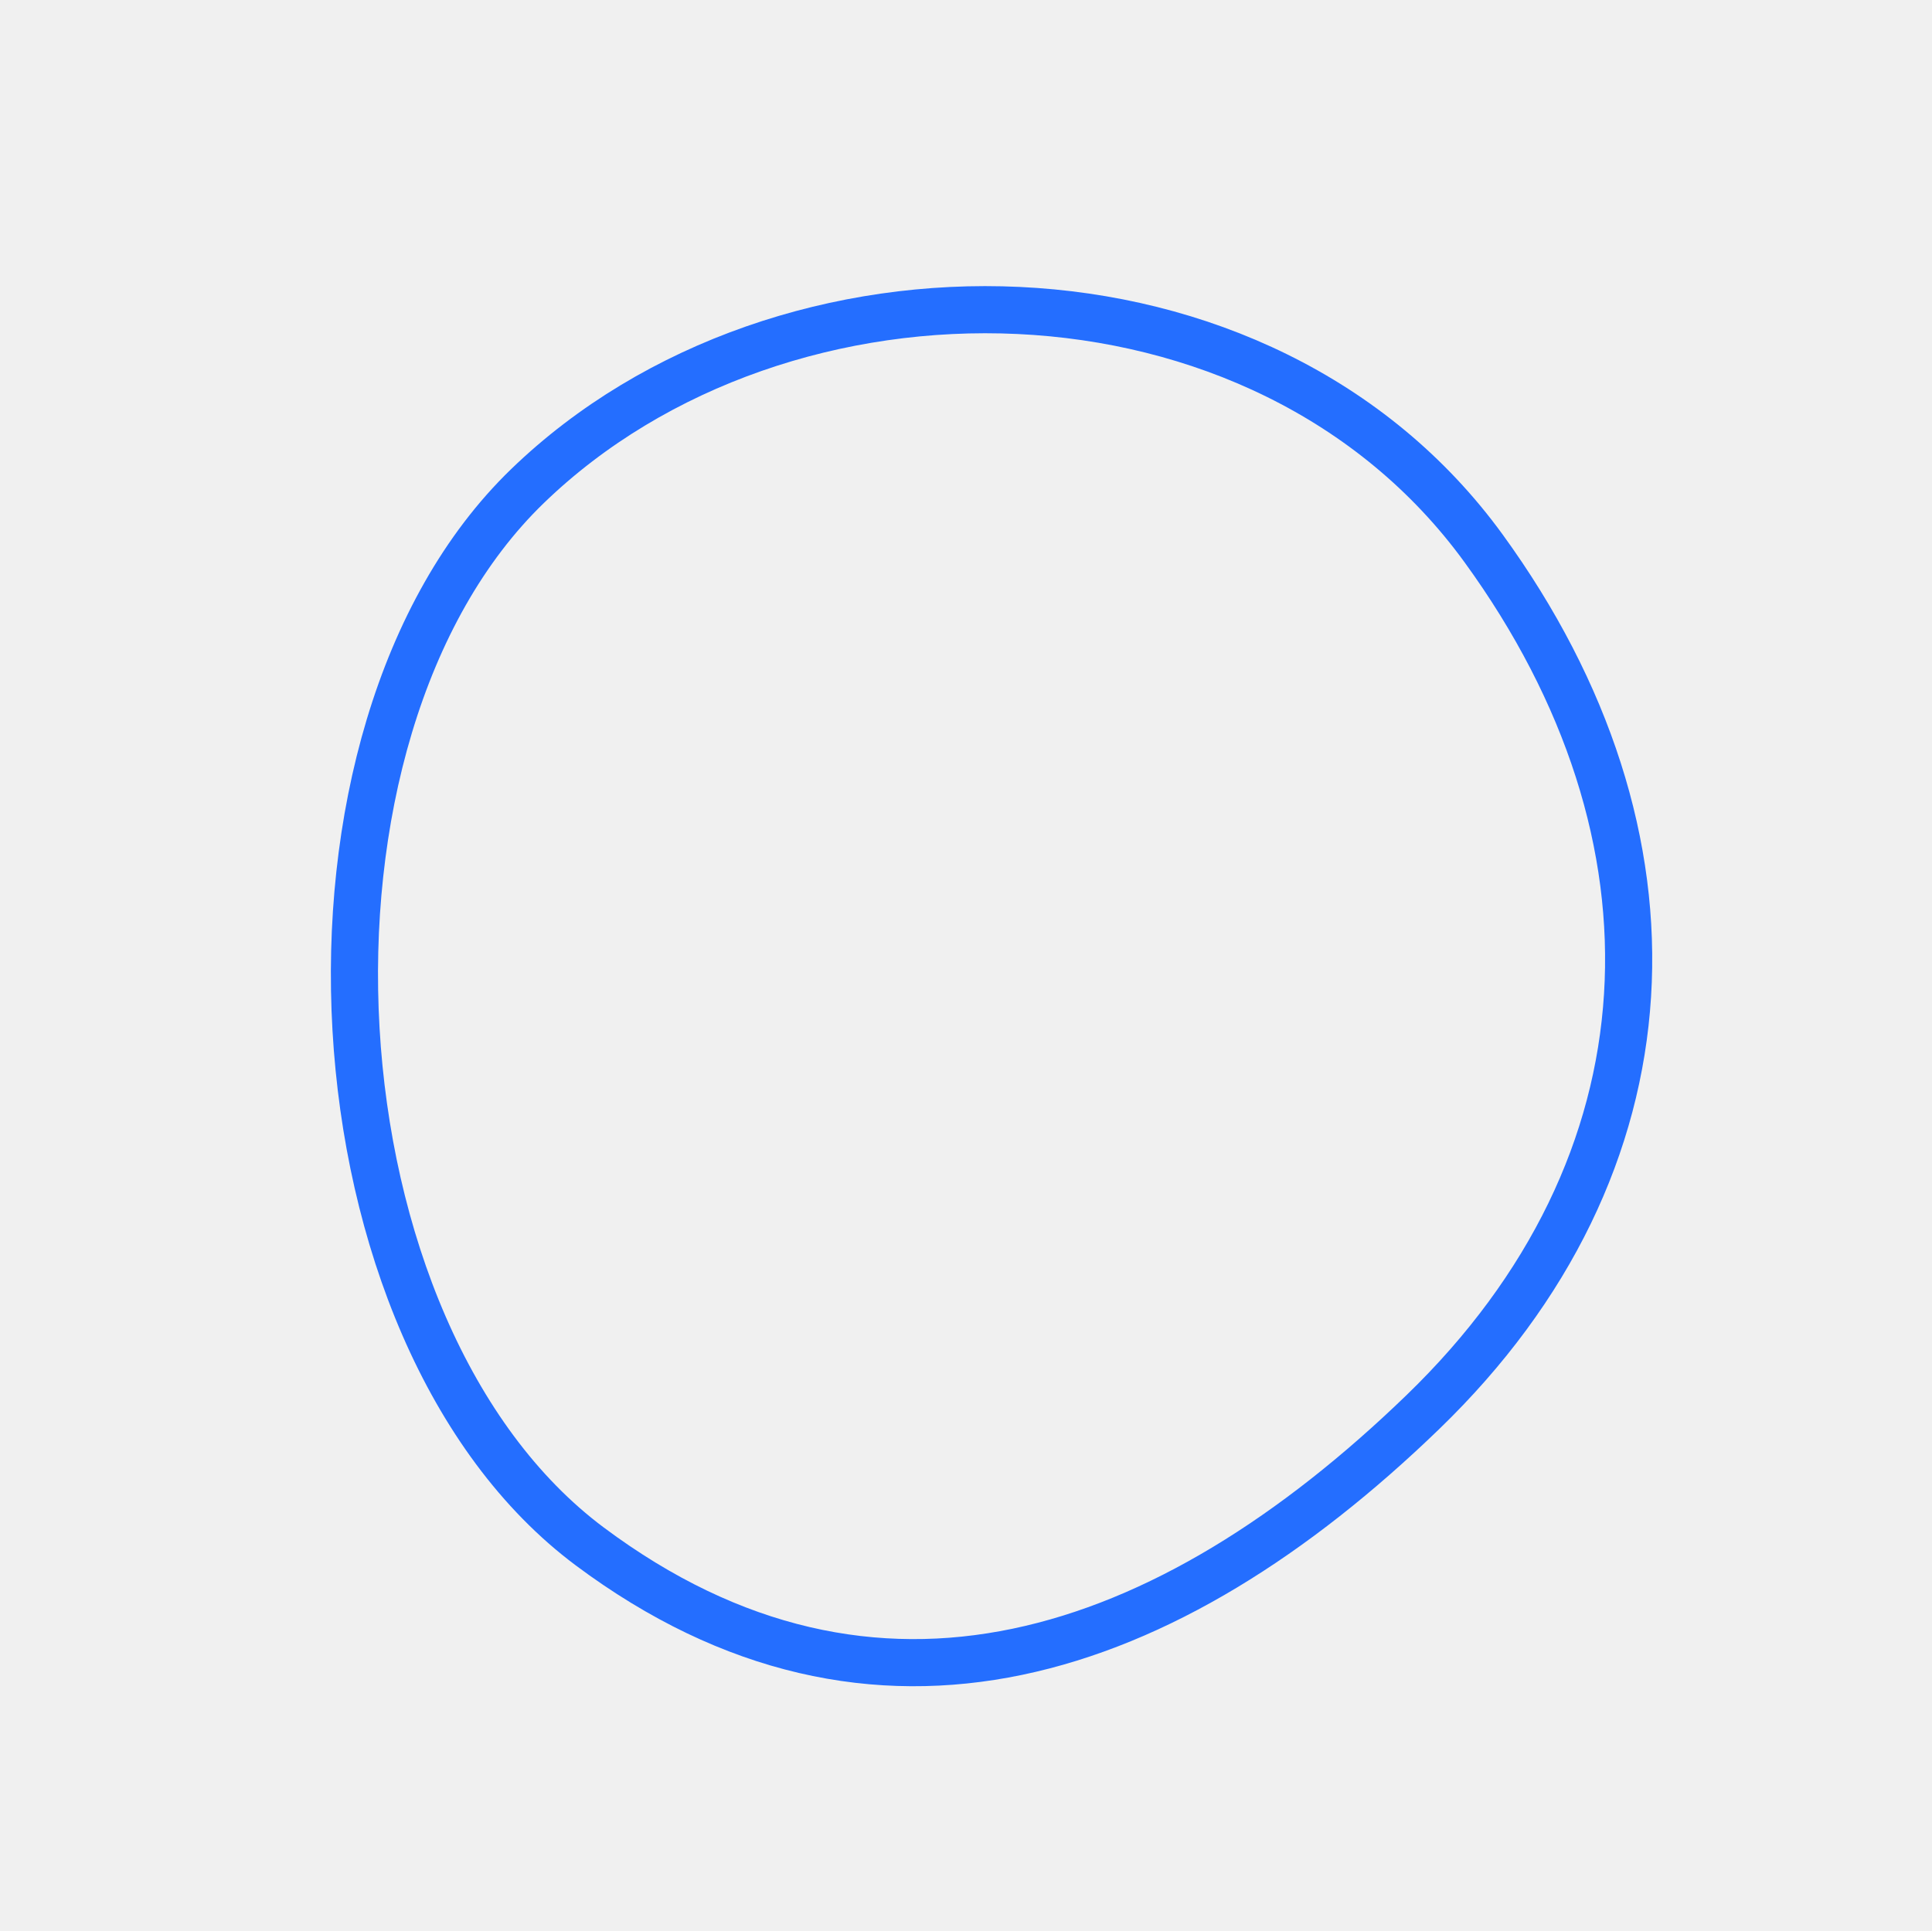
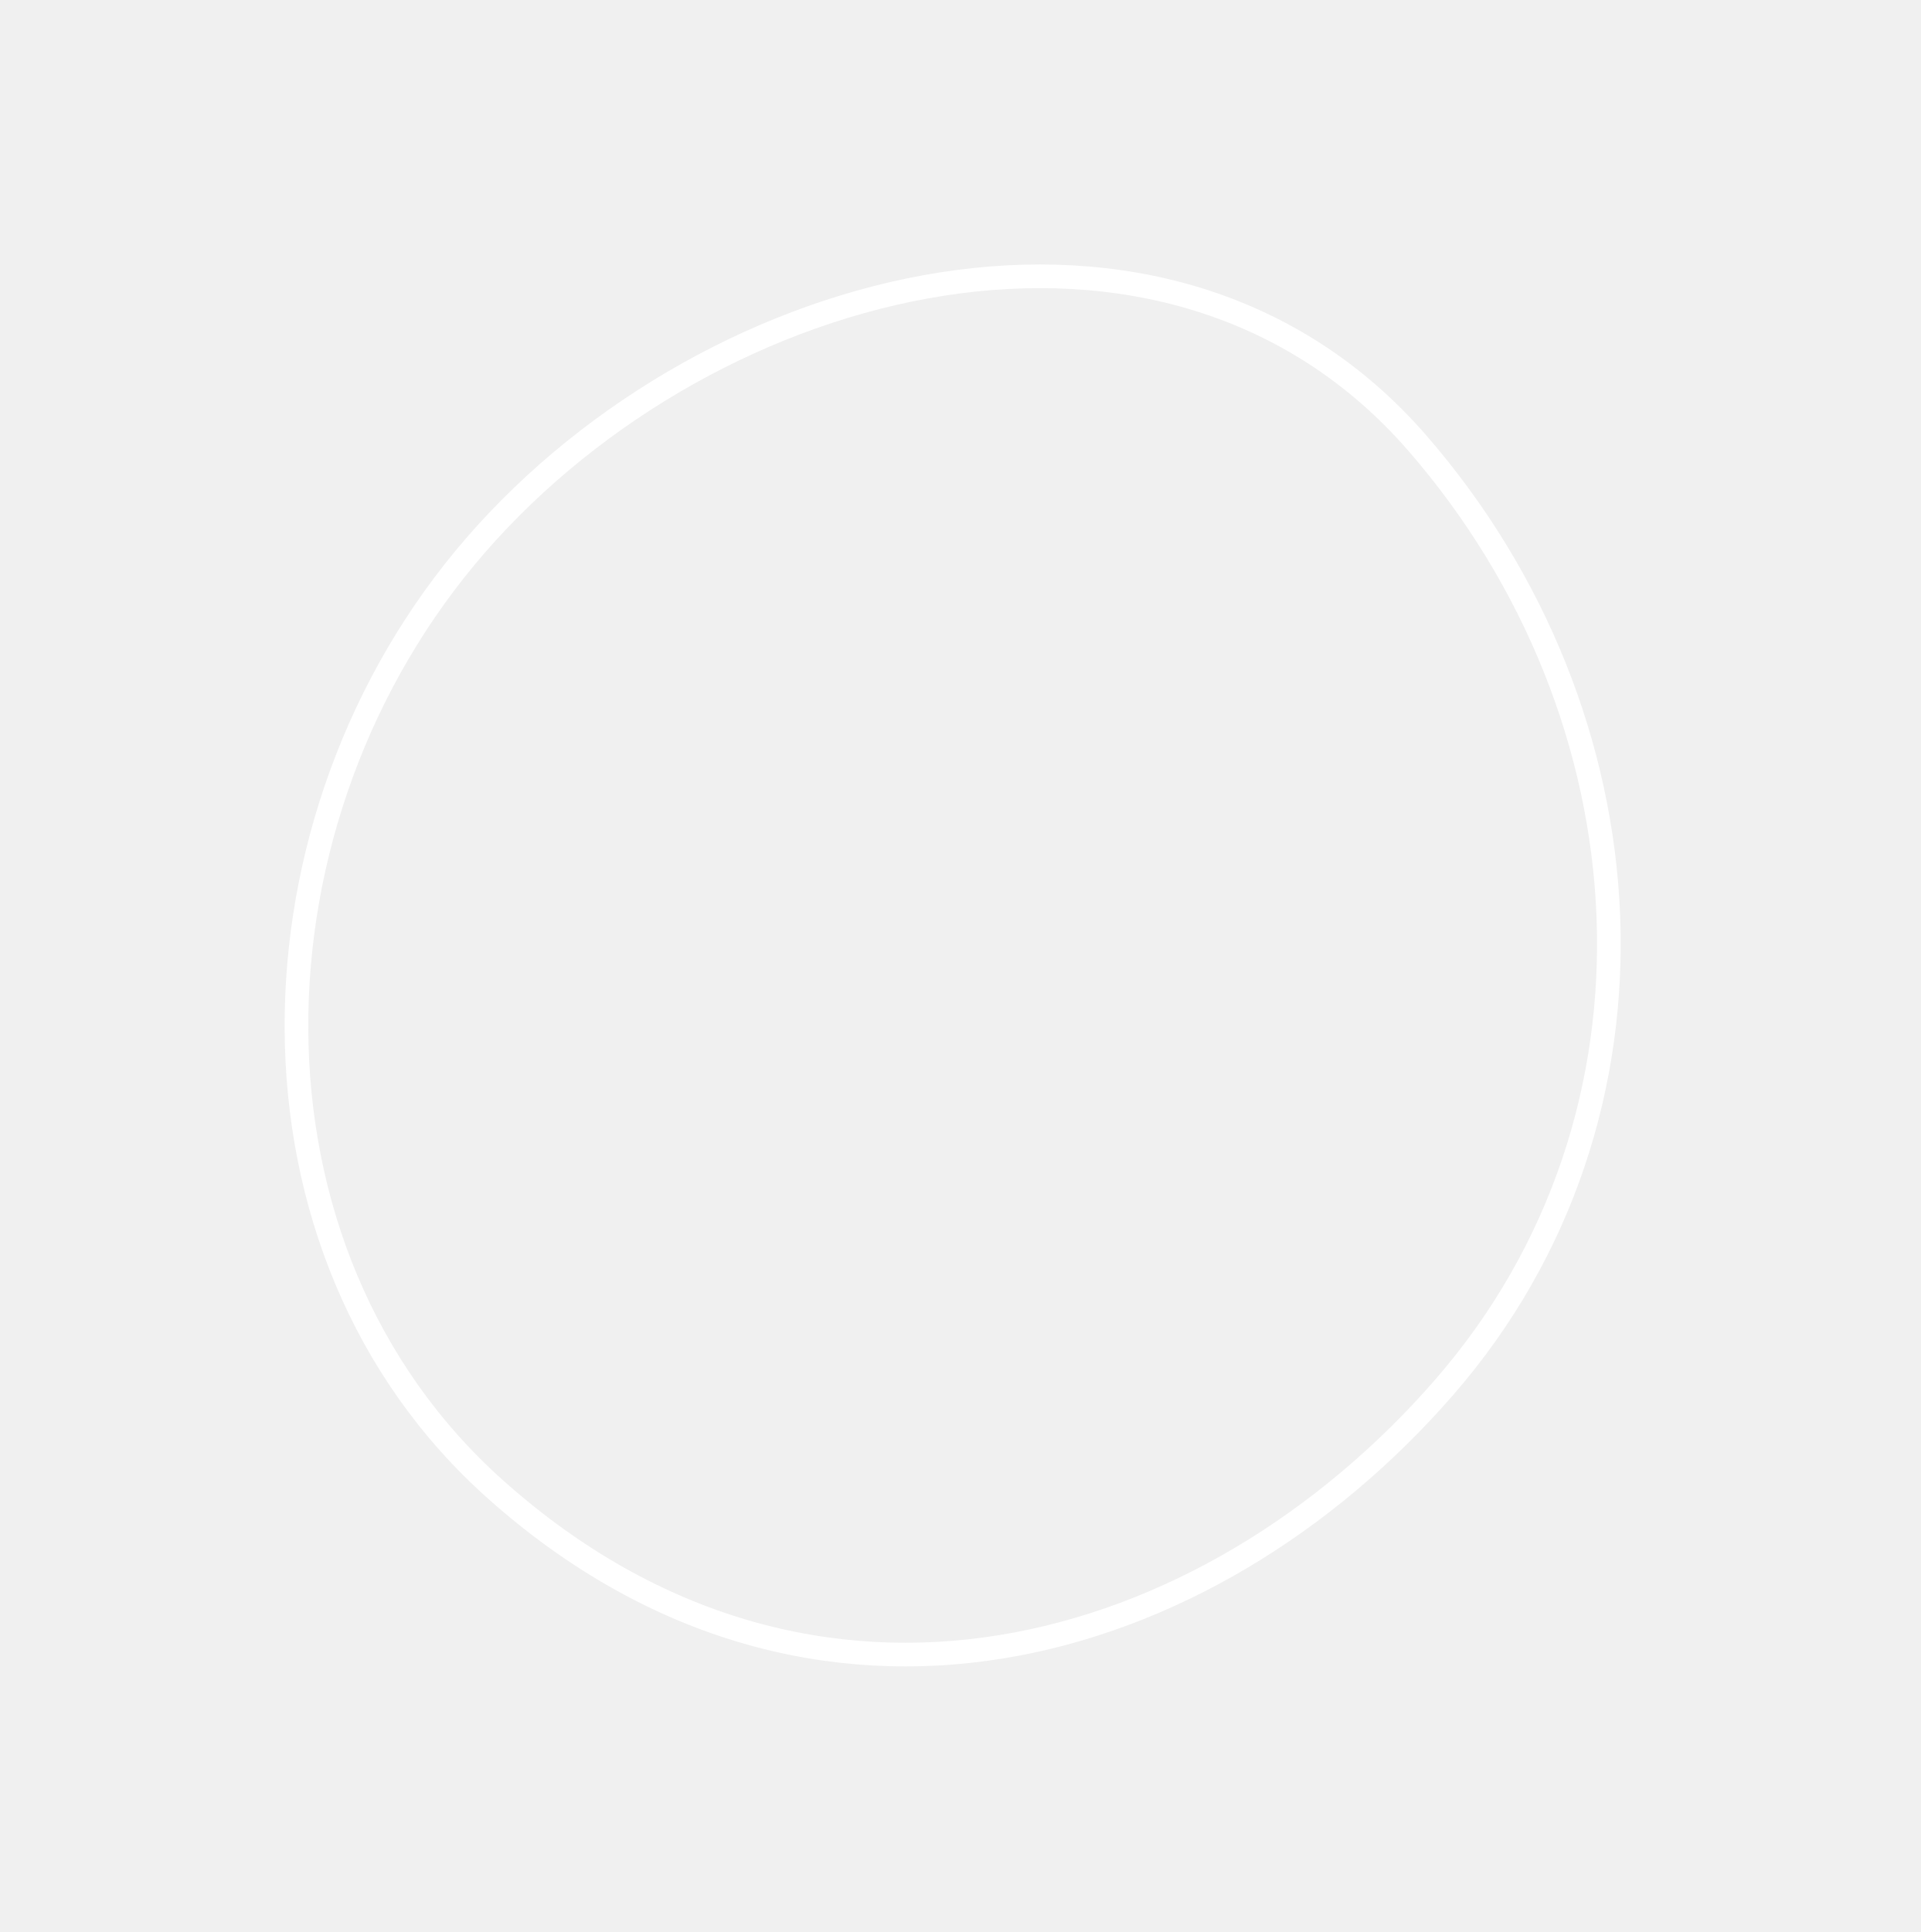
- <svg xmlns="http://www.w3.org/2000/svg" width="81.977" height="81.913" viewBox="0 0 81.977 81.913">
-   <path id="Path_75695" data-name="Path 75695" d="M-430.86,569.772c2.417,14.874-14.281,34.192-29.375,34.192s-29.561-14.3-27.33-30.1c2.11-14.946,12.236-24.559,27.33-24.559S-433.281,554.873-430.86,569.772Z" transform="matrix(-0.719, 0.695, -0.695, -0.719, 111.229, 774.74)" fill="none" stroke="#246eff" stroke-miterlimit="10" stroke-width="2" fill-rule="evenodd" />
+ <svg xmlns="http://www.w3.org/2000/svg" width="162.356" height="163.327" viewBox="0 0 162.356 163.327">
+   <path id="Path_75696" data-name="Path 75696" d="M-369.423,597.472c-.368,30.427-28.692,53.688-59.172,53.688s-63.221-22.526-58.716-54.439c4.261-30.181,28.235-54.063,58.716-54.063S-368.987,561.43-369.423,597.472Z" transform="translate(250.488 796.735) rotate(131)" fill="none" stroke="#fff" stroke-miterlimit="10" stroke-width="2" fill-rule="evenodd" />
</svg>
